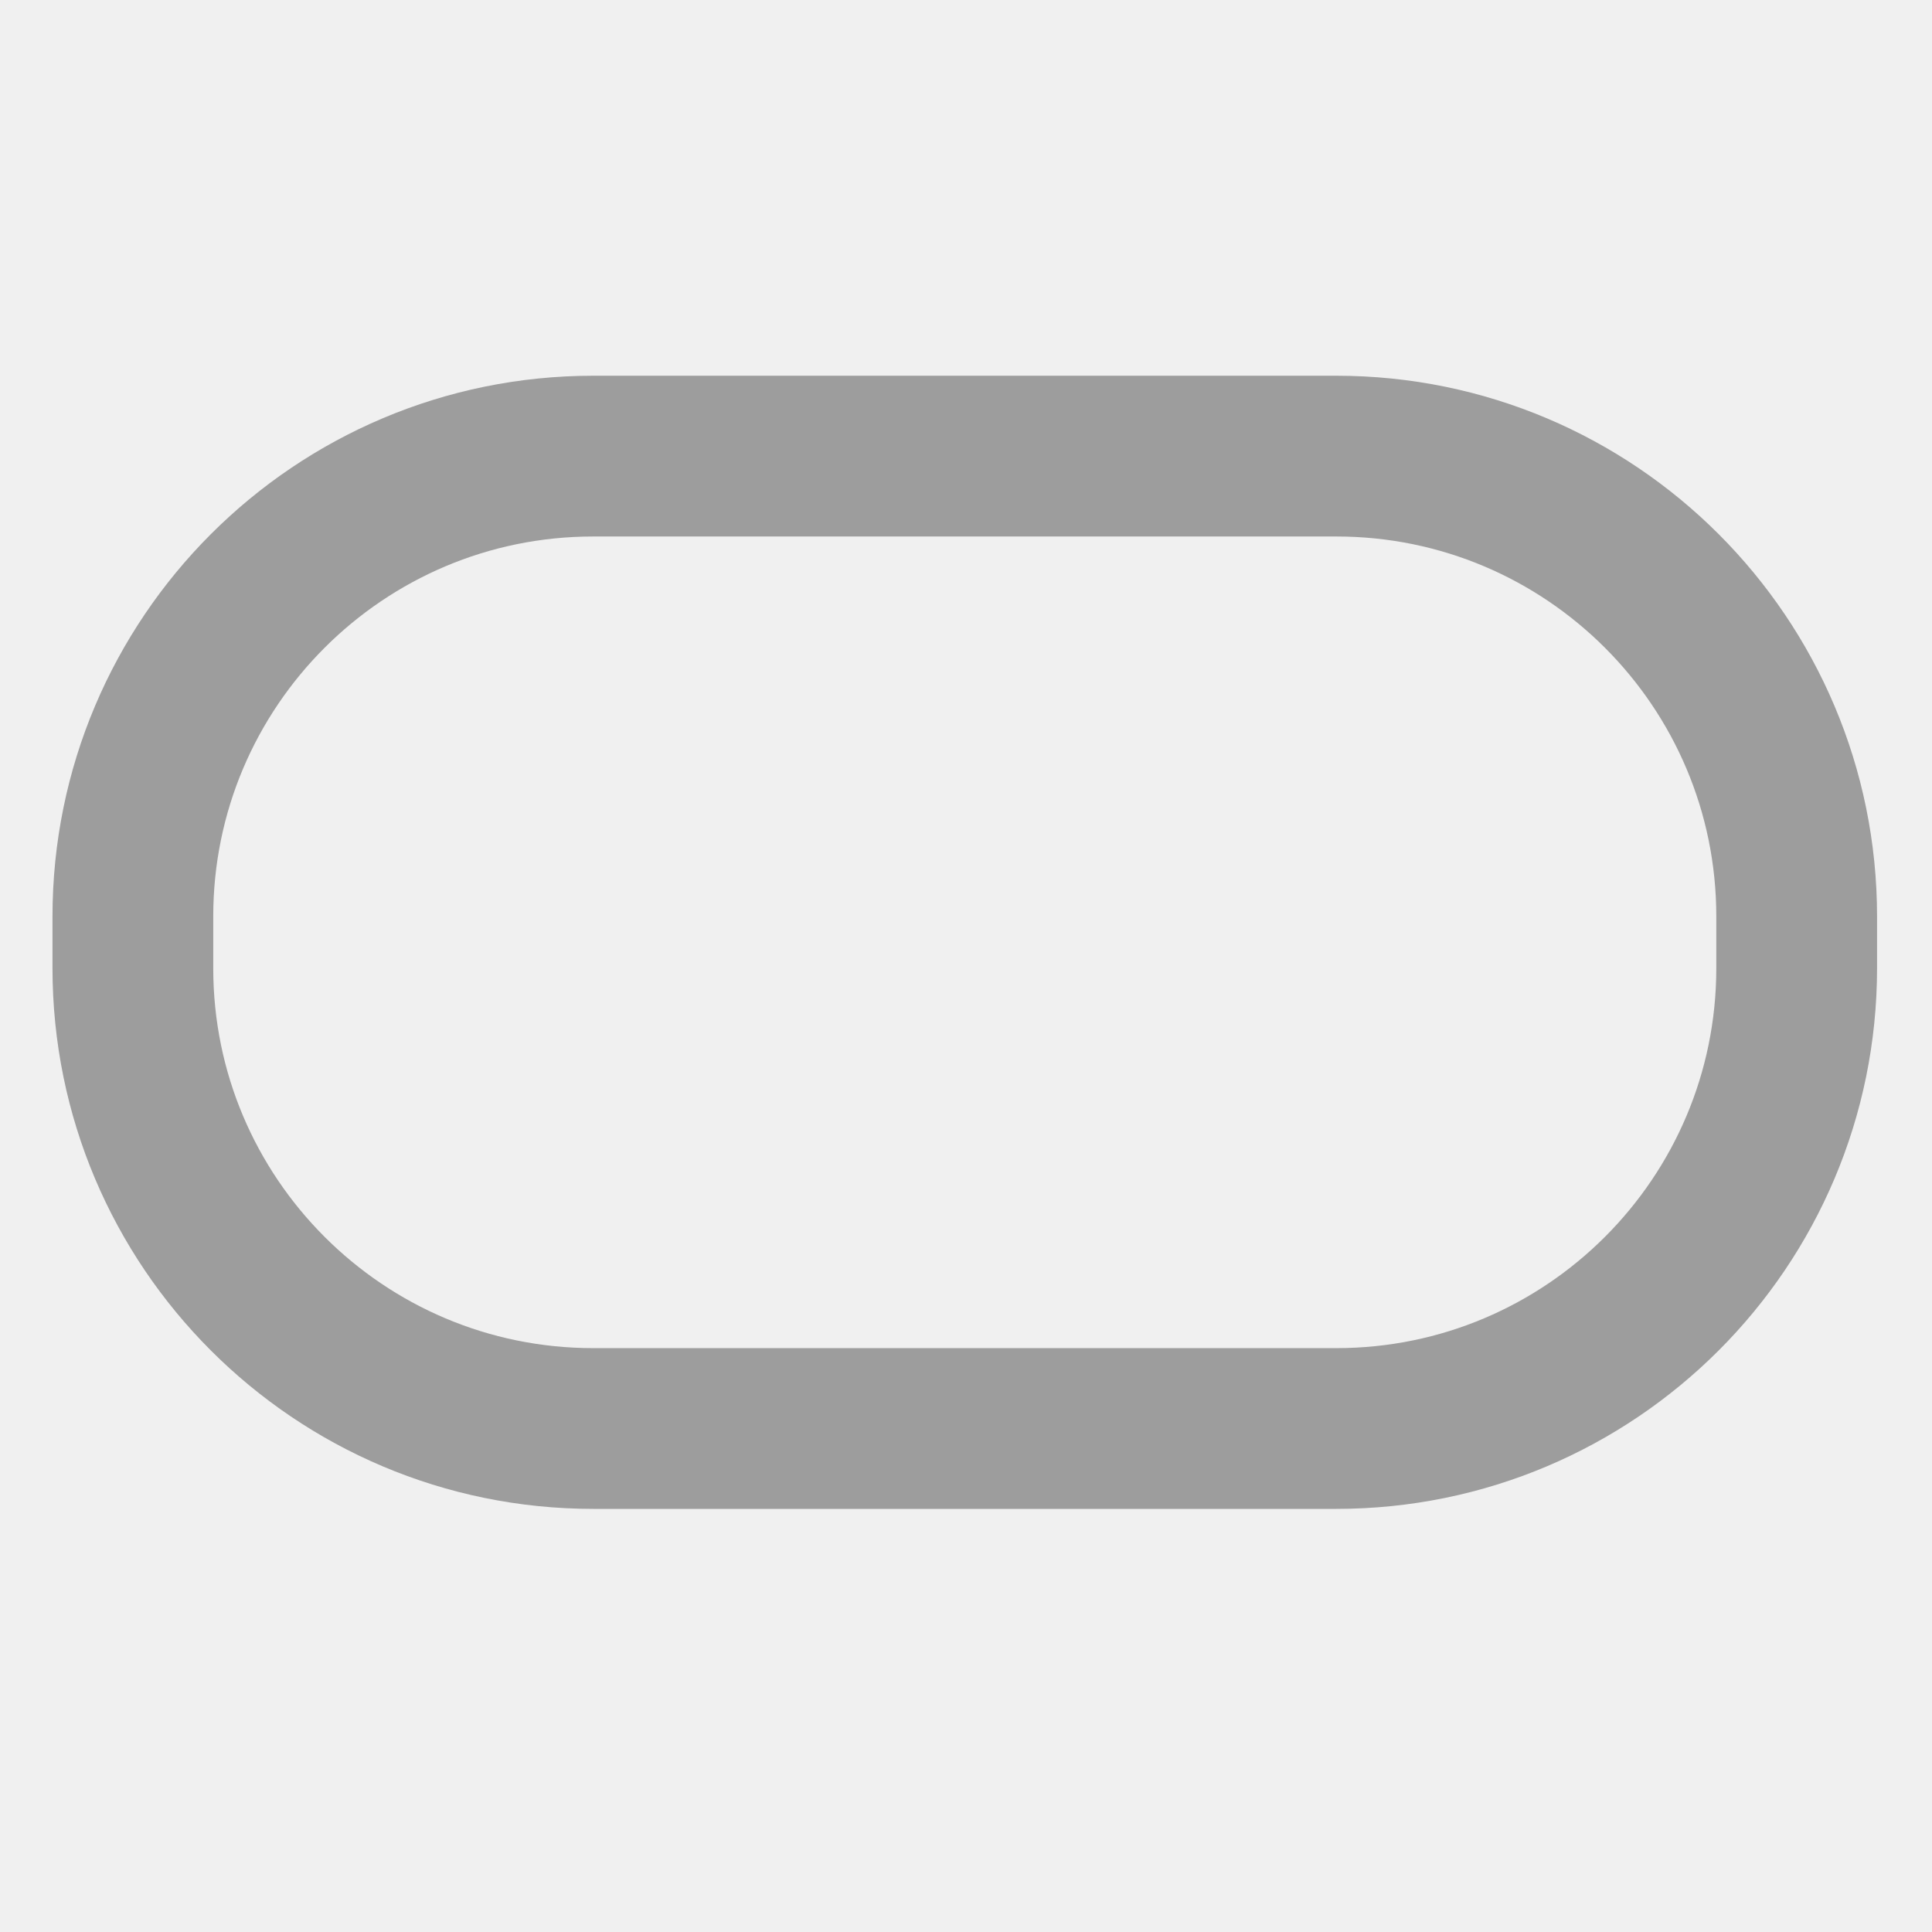
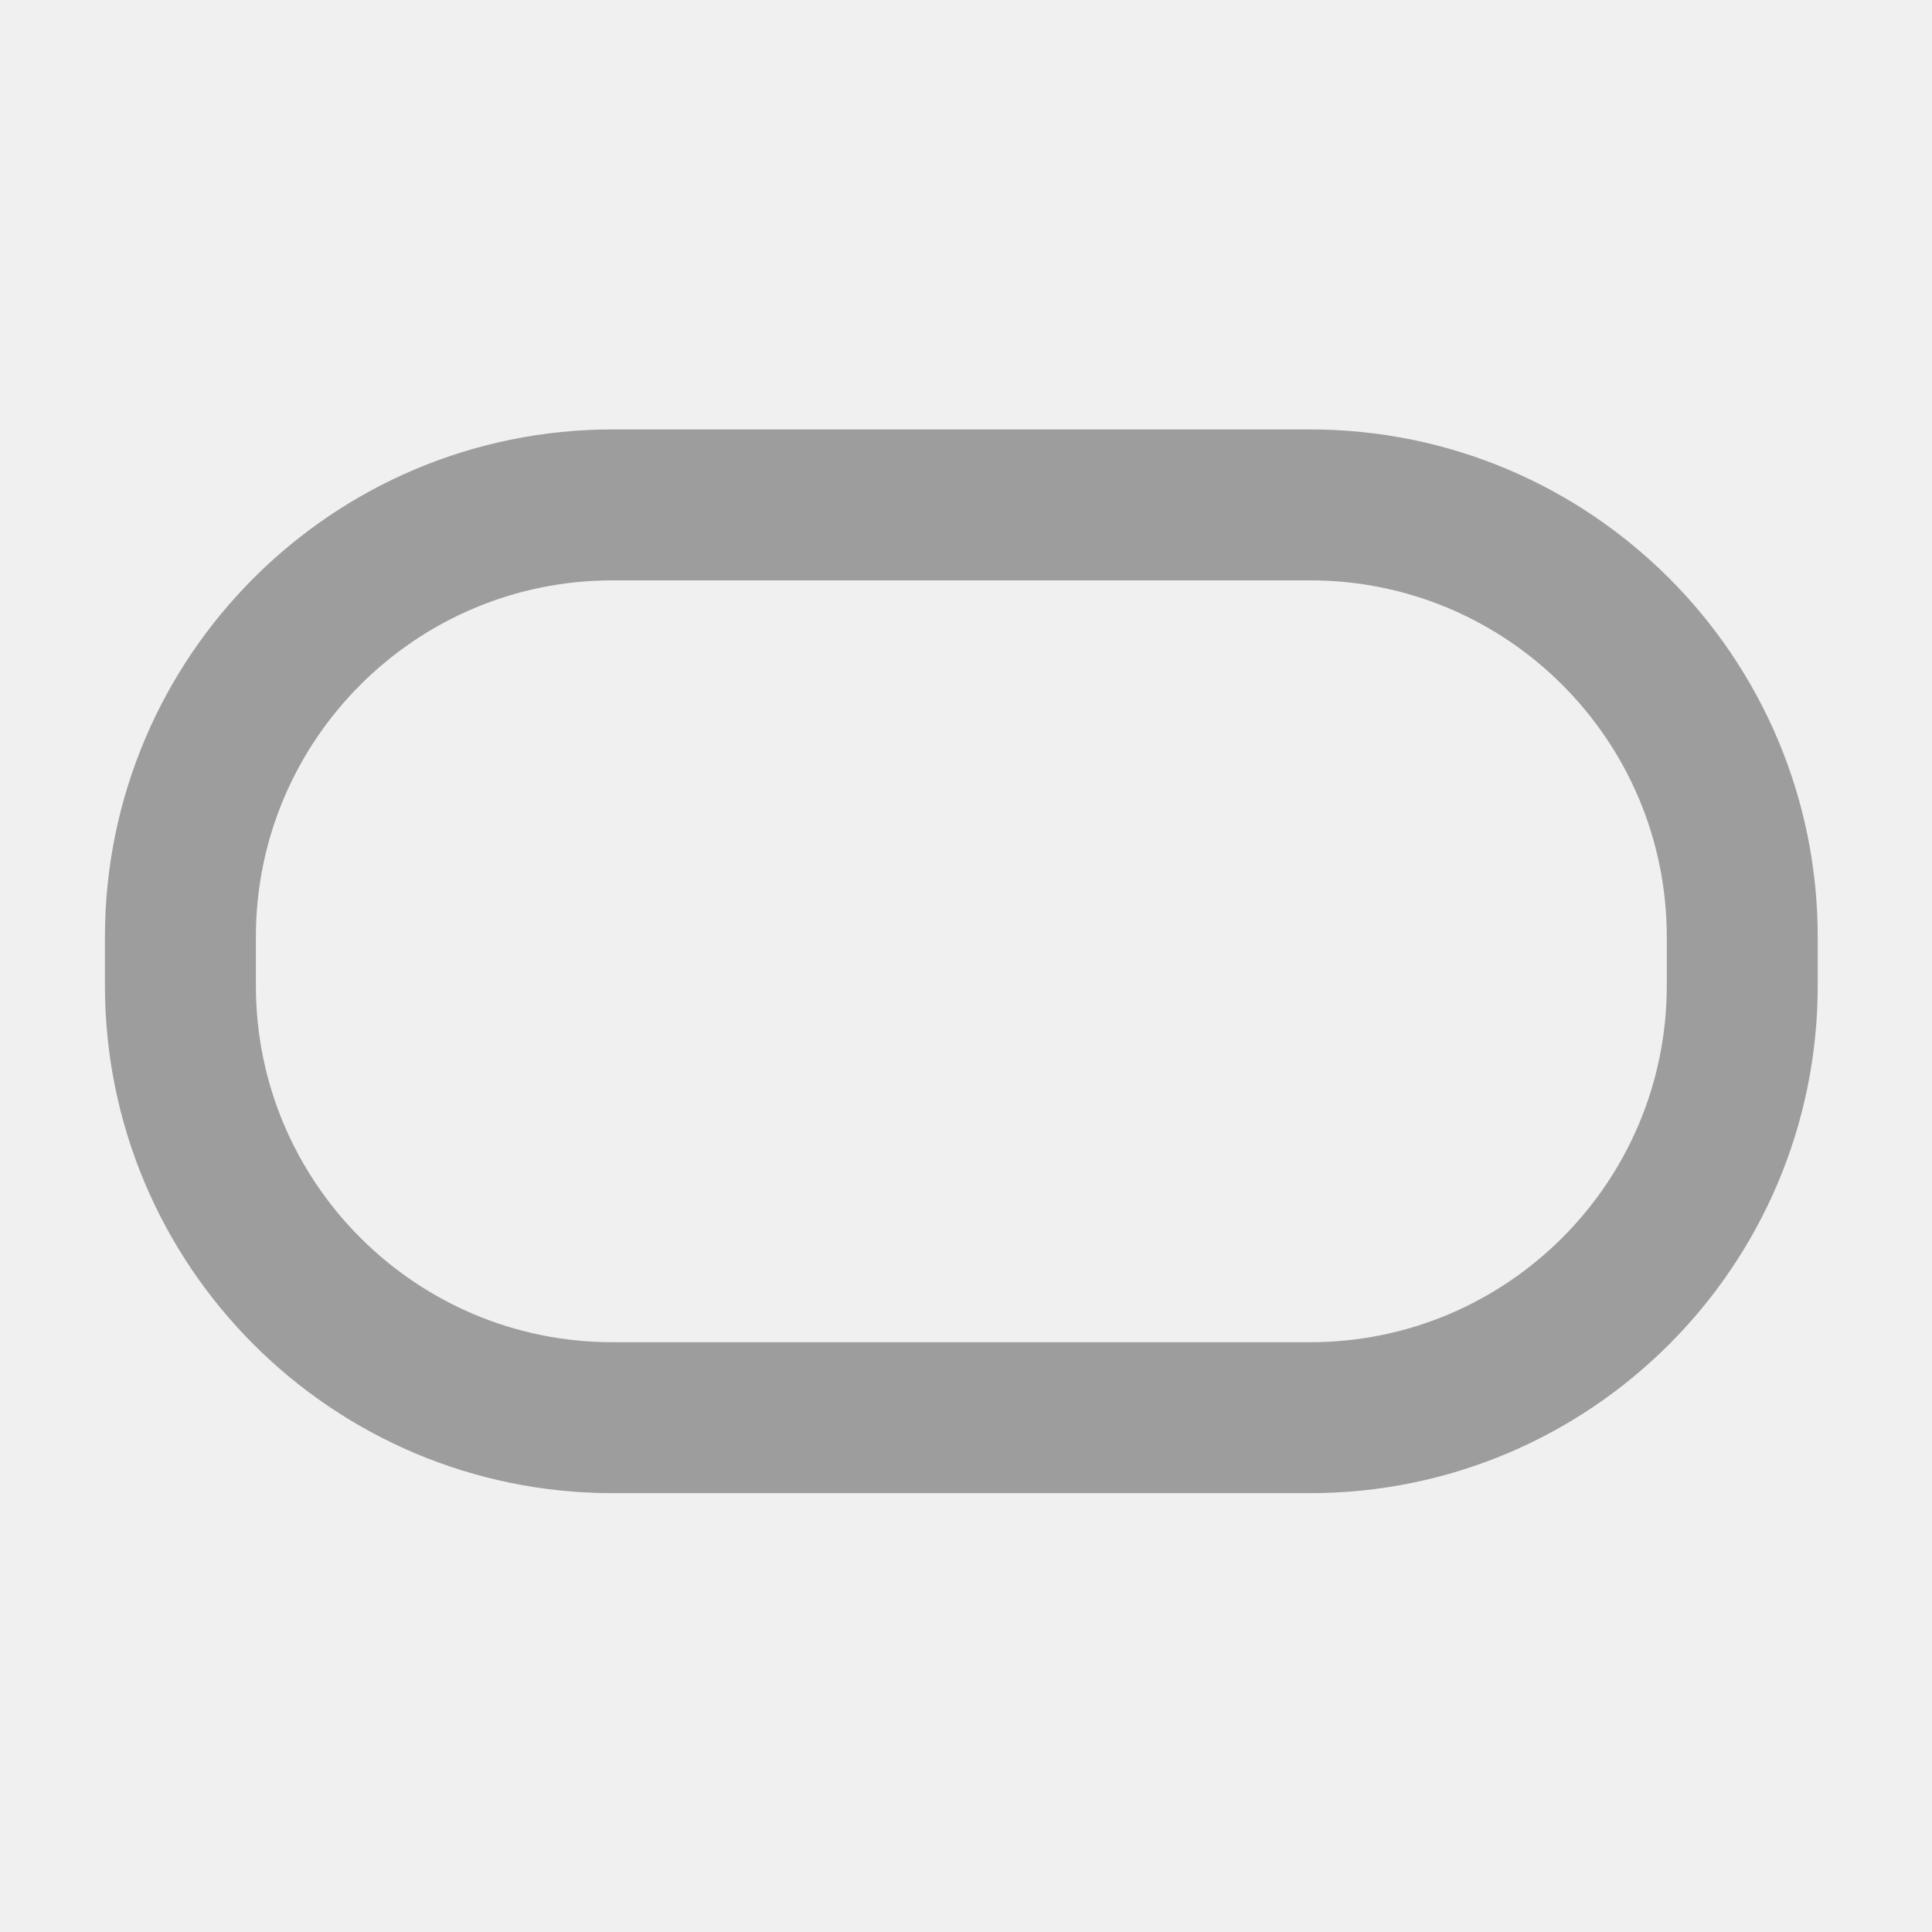
- <svg xmlns="http://www.w3.org/2000/svg" width="48" height="48" viewBox="0 0 48 48" fill="none" version="1.1" id="svg4">
+ <svg xmlns="http://www.w3.org/2000/svg" width="24" height="24" viewBox="0 0 24 24" fill="none" version="1.1" id="svg4">
  <defs id="defs8" />
-   <rect x="3.301" y="11.332" width="41.337" height="24.159" rx="11.439" stroke="white" stroke-width="3.994" id="rect2" style="stroke:#9d9d9d;stroke-opacity:1" />
+   <rect x="2.241" y="6.272" width="19.402" height="11.339" rx="5.369" stroke="white" stroke-width="1.875" id="rect2" style="stroke:#9d9d9d;stroke-opacity:1" />
</svg>
